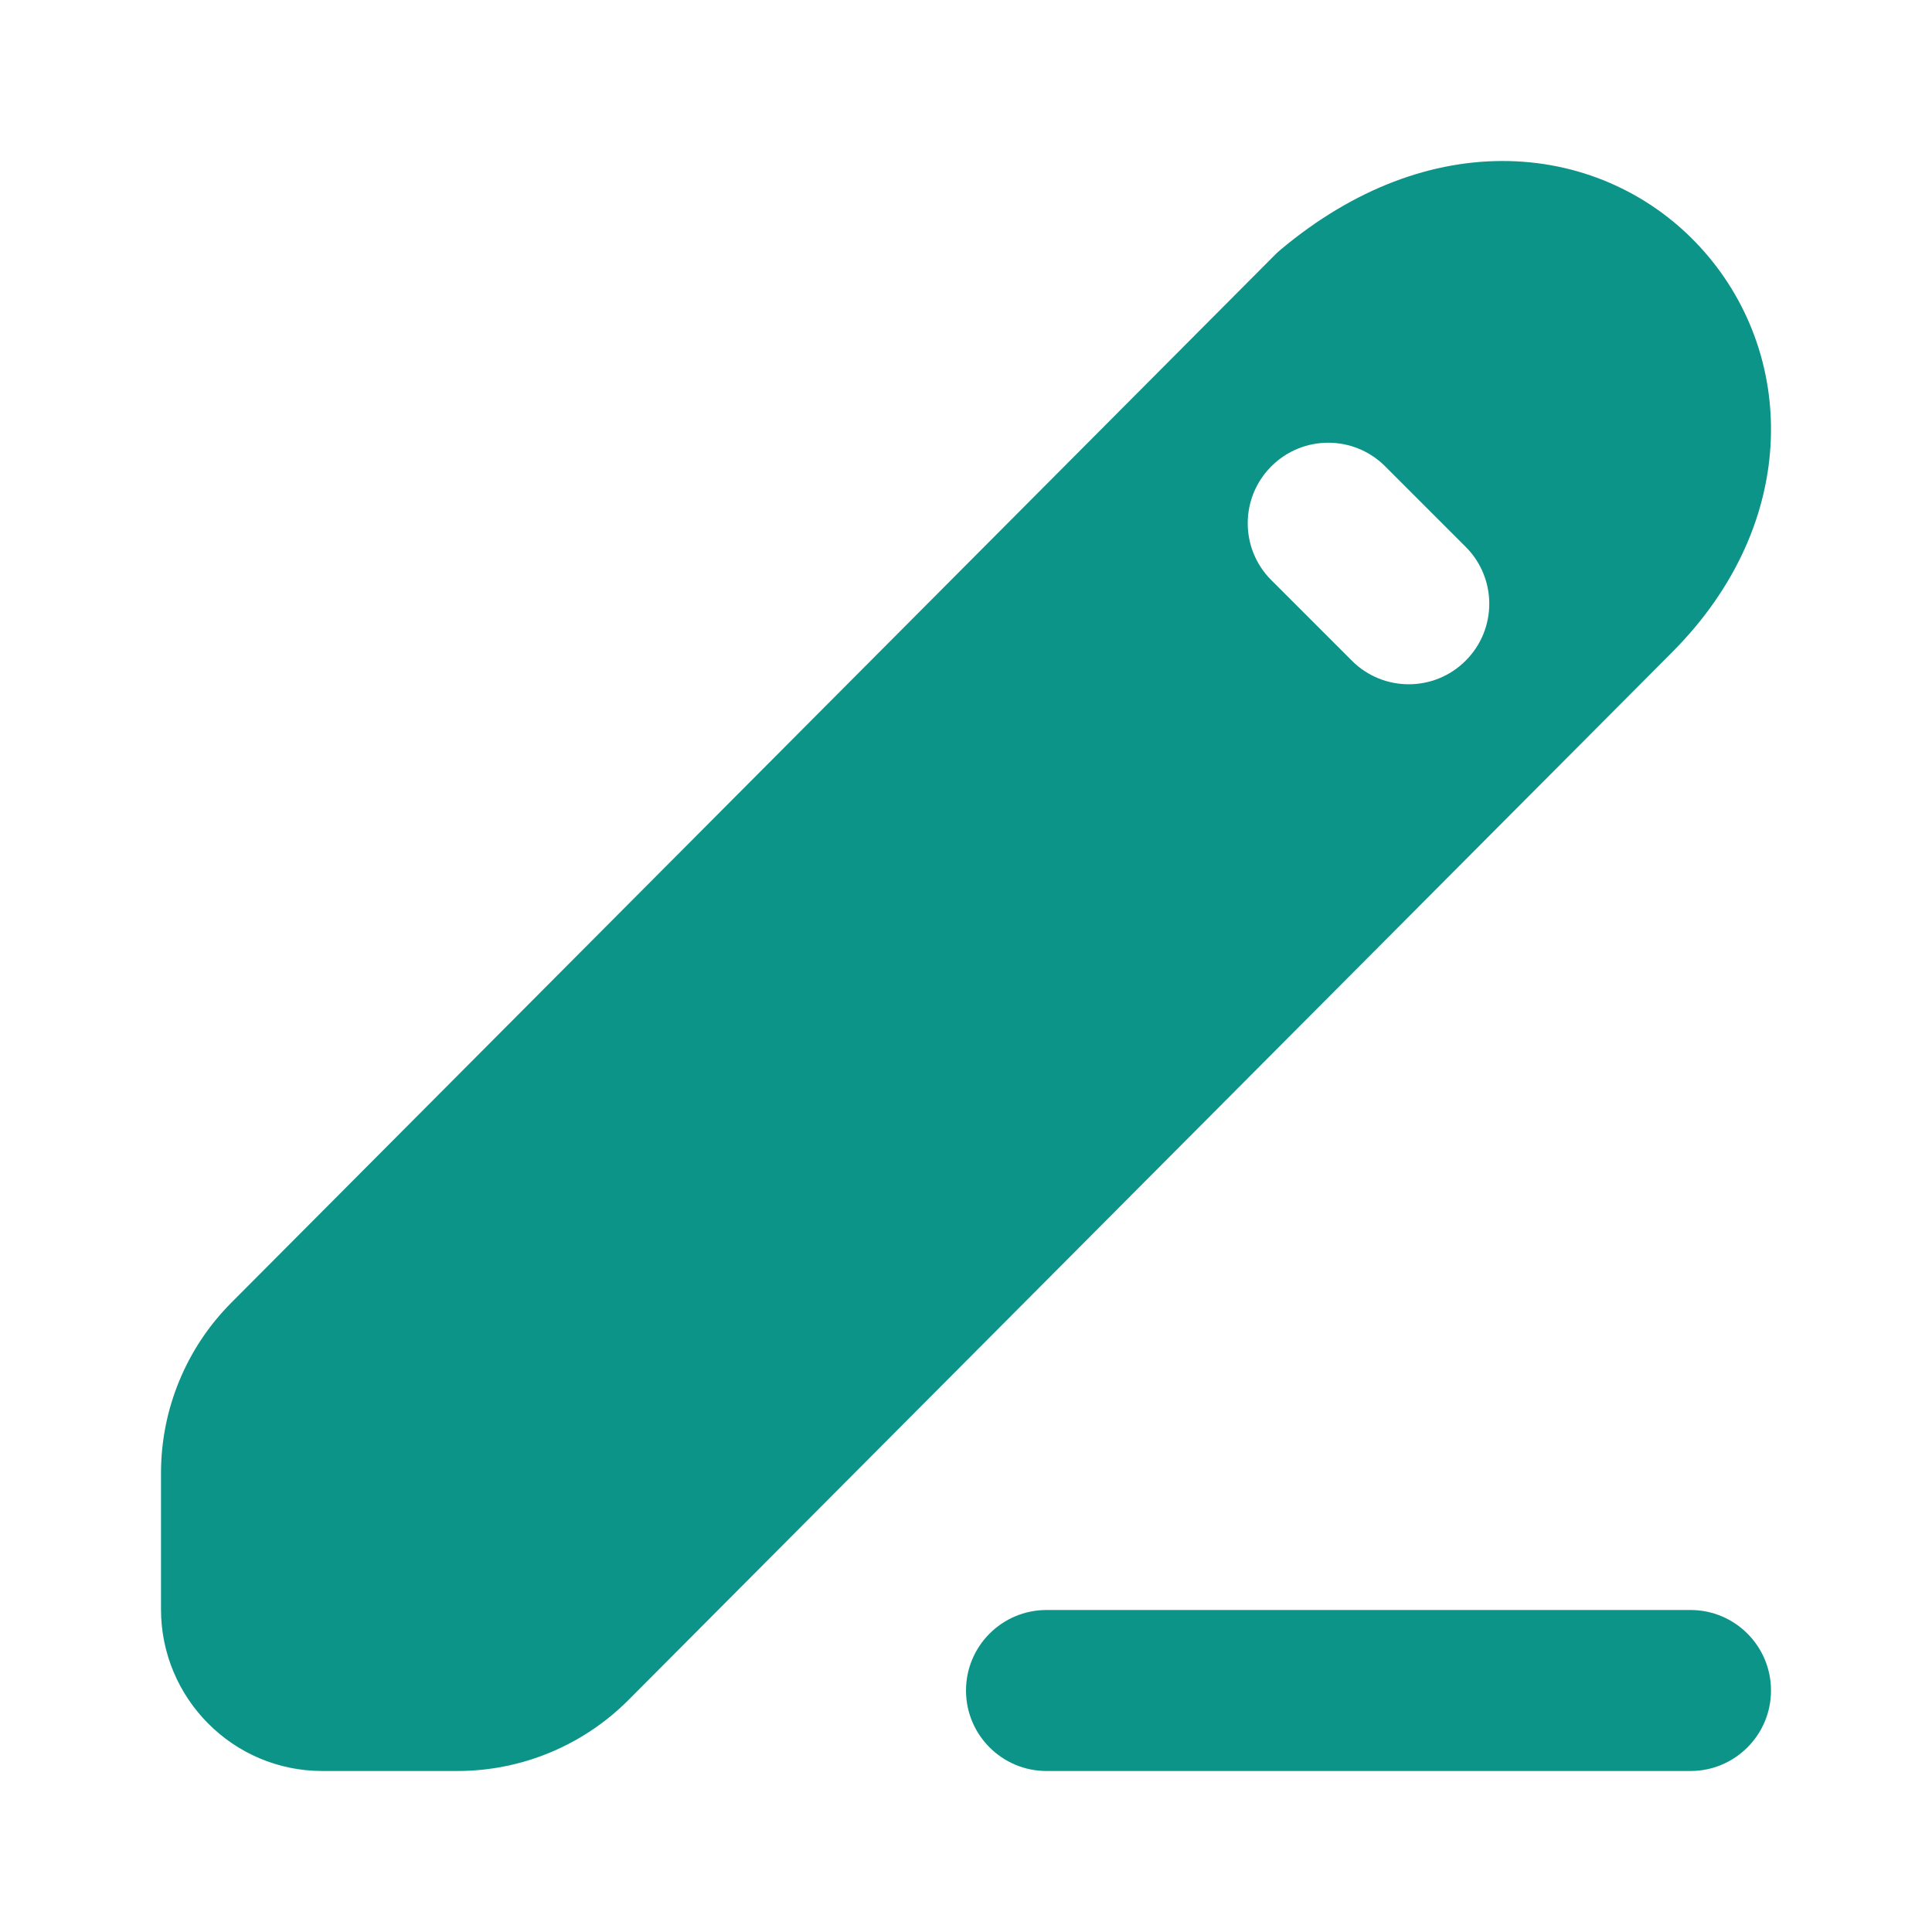
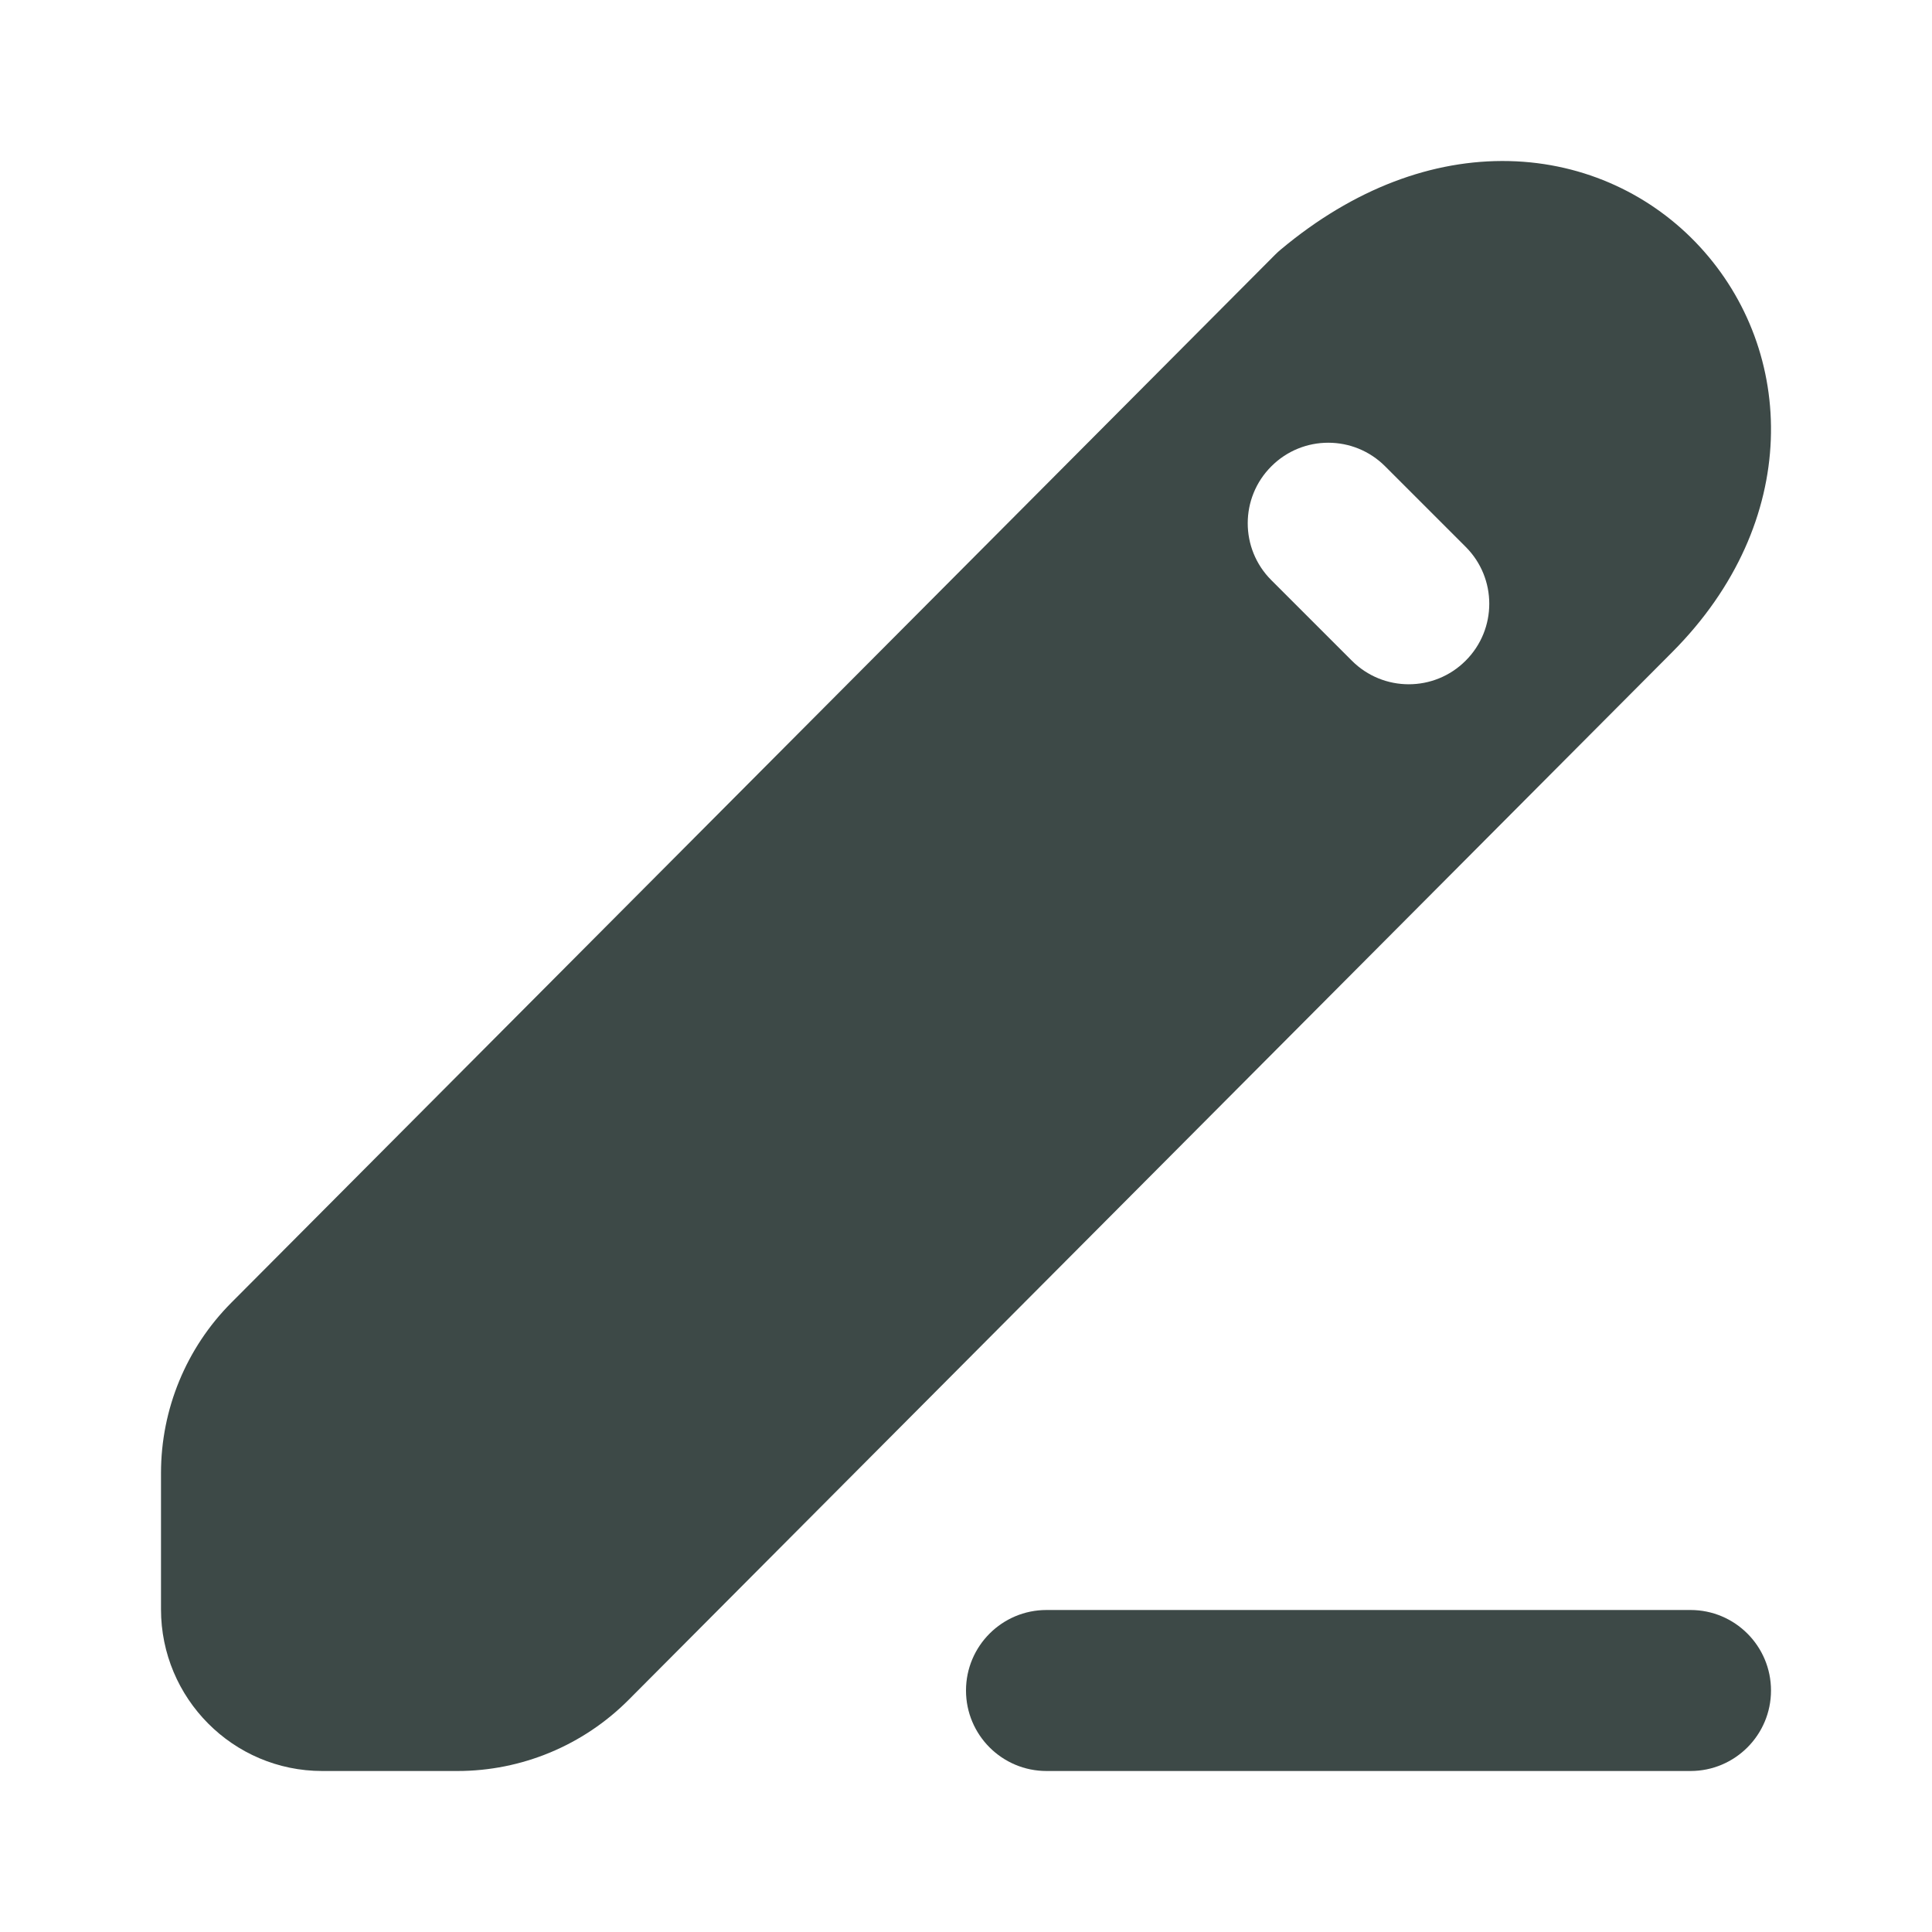
<svg xmlns="http://www.w3.org/2000/svg" viewBox="0 0 24 24" fill="none">
  <g id="SVGRepo_bgCarrier" stroke-width="0" />
  <g id="SVGRepo_tracerCarrier" stroke-linecap="round" stroke-linejoin="round" />
  <g id="SVGRepo_iconCarrier">
-     <path fill-rule="evenodd" clip-rule="evenodd" d="M12 21C12 20.448 12.448 20             13 20H21C21.552 20 22 20.448 22 21C22 21.552 21.552 22 21 22H13C12.448             22 12 21.552 12 21Z" fill="#0d9488" />
-     <path fill-rule="evenodd" clip-rule="evenodd" d="M20.774 8.1C22.383 6.484             22.315 4.362 21.113 3.062C20.527 2.428 19.693 2.023 18.748             2.001C17.799 1.979 16.817 2.341 15.91 3.1C15.887             3.119 15.864 3.14 15.843 3.161L2.874 16.182C2.314             16.744 2 17.505 2 18.299V19.992C2 21.094 2.892 22             4.004 22H5.683C6.48 22 7.245 21.682 7.808 21.117L20.774 8.1ZM17.207 5.793C16.817             5.402 16.183 5.402 15.793 5.793C15.402 6.183 15.402 6.817 15.793             7.207L16.793 8.207C17.183 8.598 17.817 8.598 18.207 8.207C18.598             7.817 18.598 7.183 18.207 6.793L17.207 5.793Z" fill="#0d9488" />
+     <path fill-rule="evenodd" clip-rule="evenodd" d="M12 21C12 20.448 12.448 20             13 20H21C21.552 20 22 20.448 22 21C22 21.552 21.552 22 21 22H13C12.448             22 12 21.552 12 21Z" fill="#3d4947" />
+     <path fill-rule="evenodd" clip-rule="evenodd" d="M20.774 8.1C22.383 6.484             22.315 4.362 21.113 3.062C20.527 2.428 19.693 2.023 18.748             2.001C17.799 1.979 16.817 2.341 15.91 3.1C15.887             3.119 15.864 3.14 15.843 3.161L2.874 16.182C2.314             16.744 2 17.505 2 18.299V19.992C2 21.094 2.892 22             4.004 22H5.683C6.48 22 7.245 21.682 7.808 21.117L20.774 8.1ZM17.207 5.793C16.817             5.402 16.183 5.402 15.793 5.793C15.402 6.183 15.402 6.817 15.793             7.207L16.793 8.207C17.183 8.598 17.817 8.598 18.207 8.207C18.598             7.817 18.598 7.183 18.207 6.793L17.207 5.793Z" fill="#3d4947" />
  </g>
</svg>
